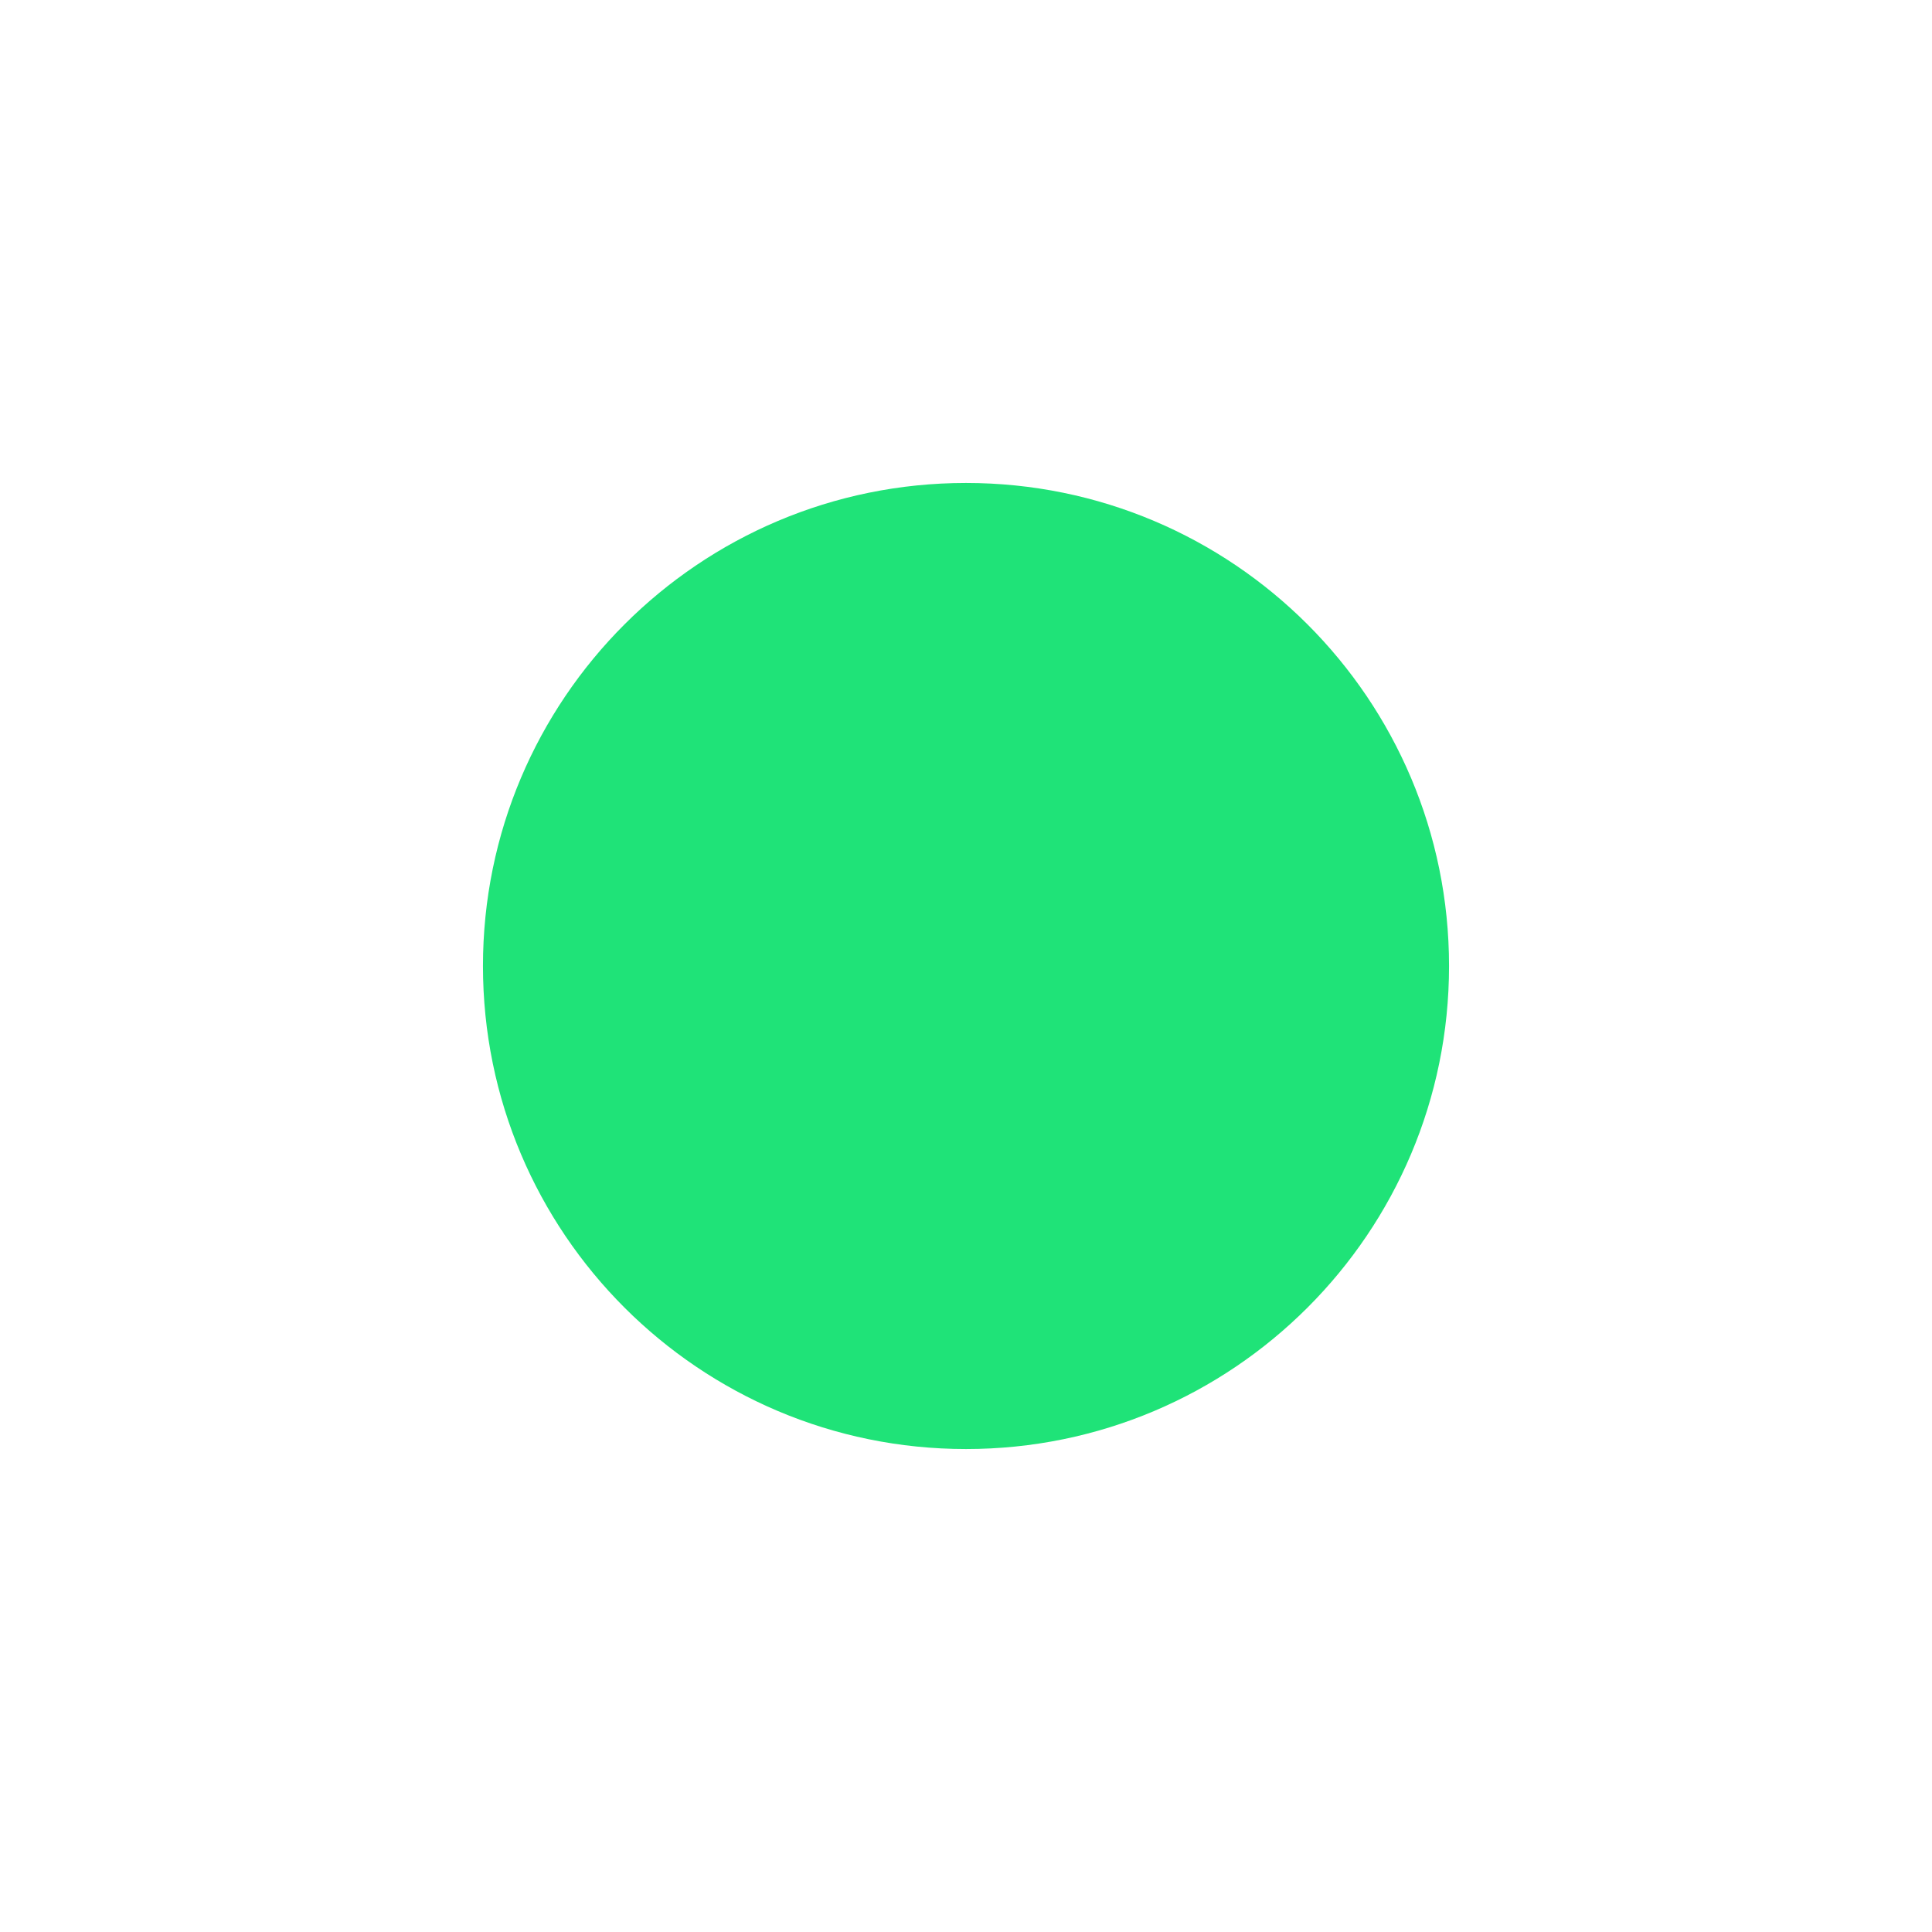
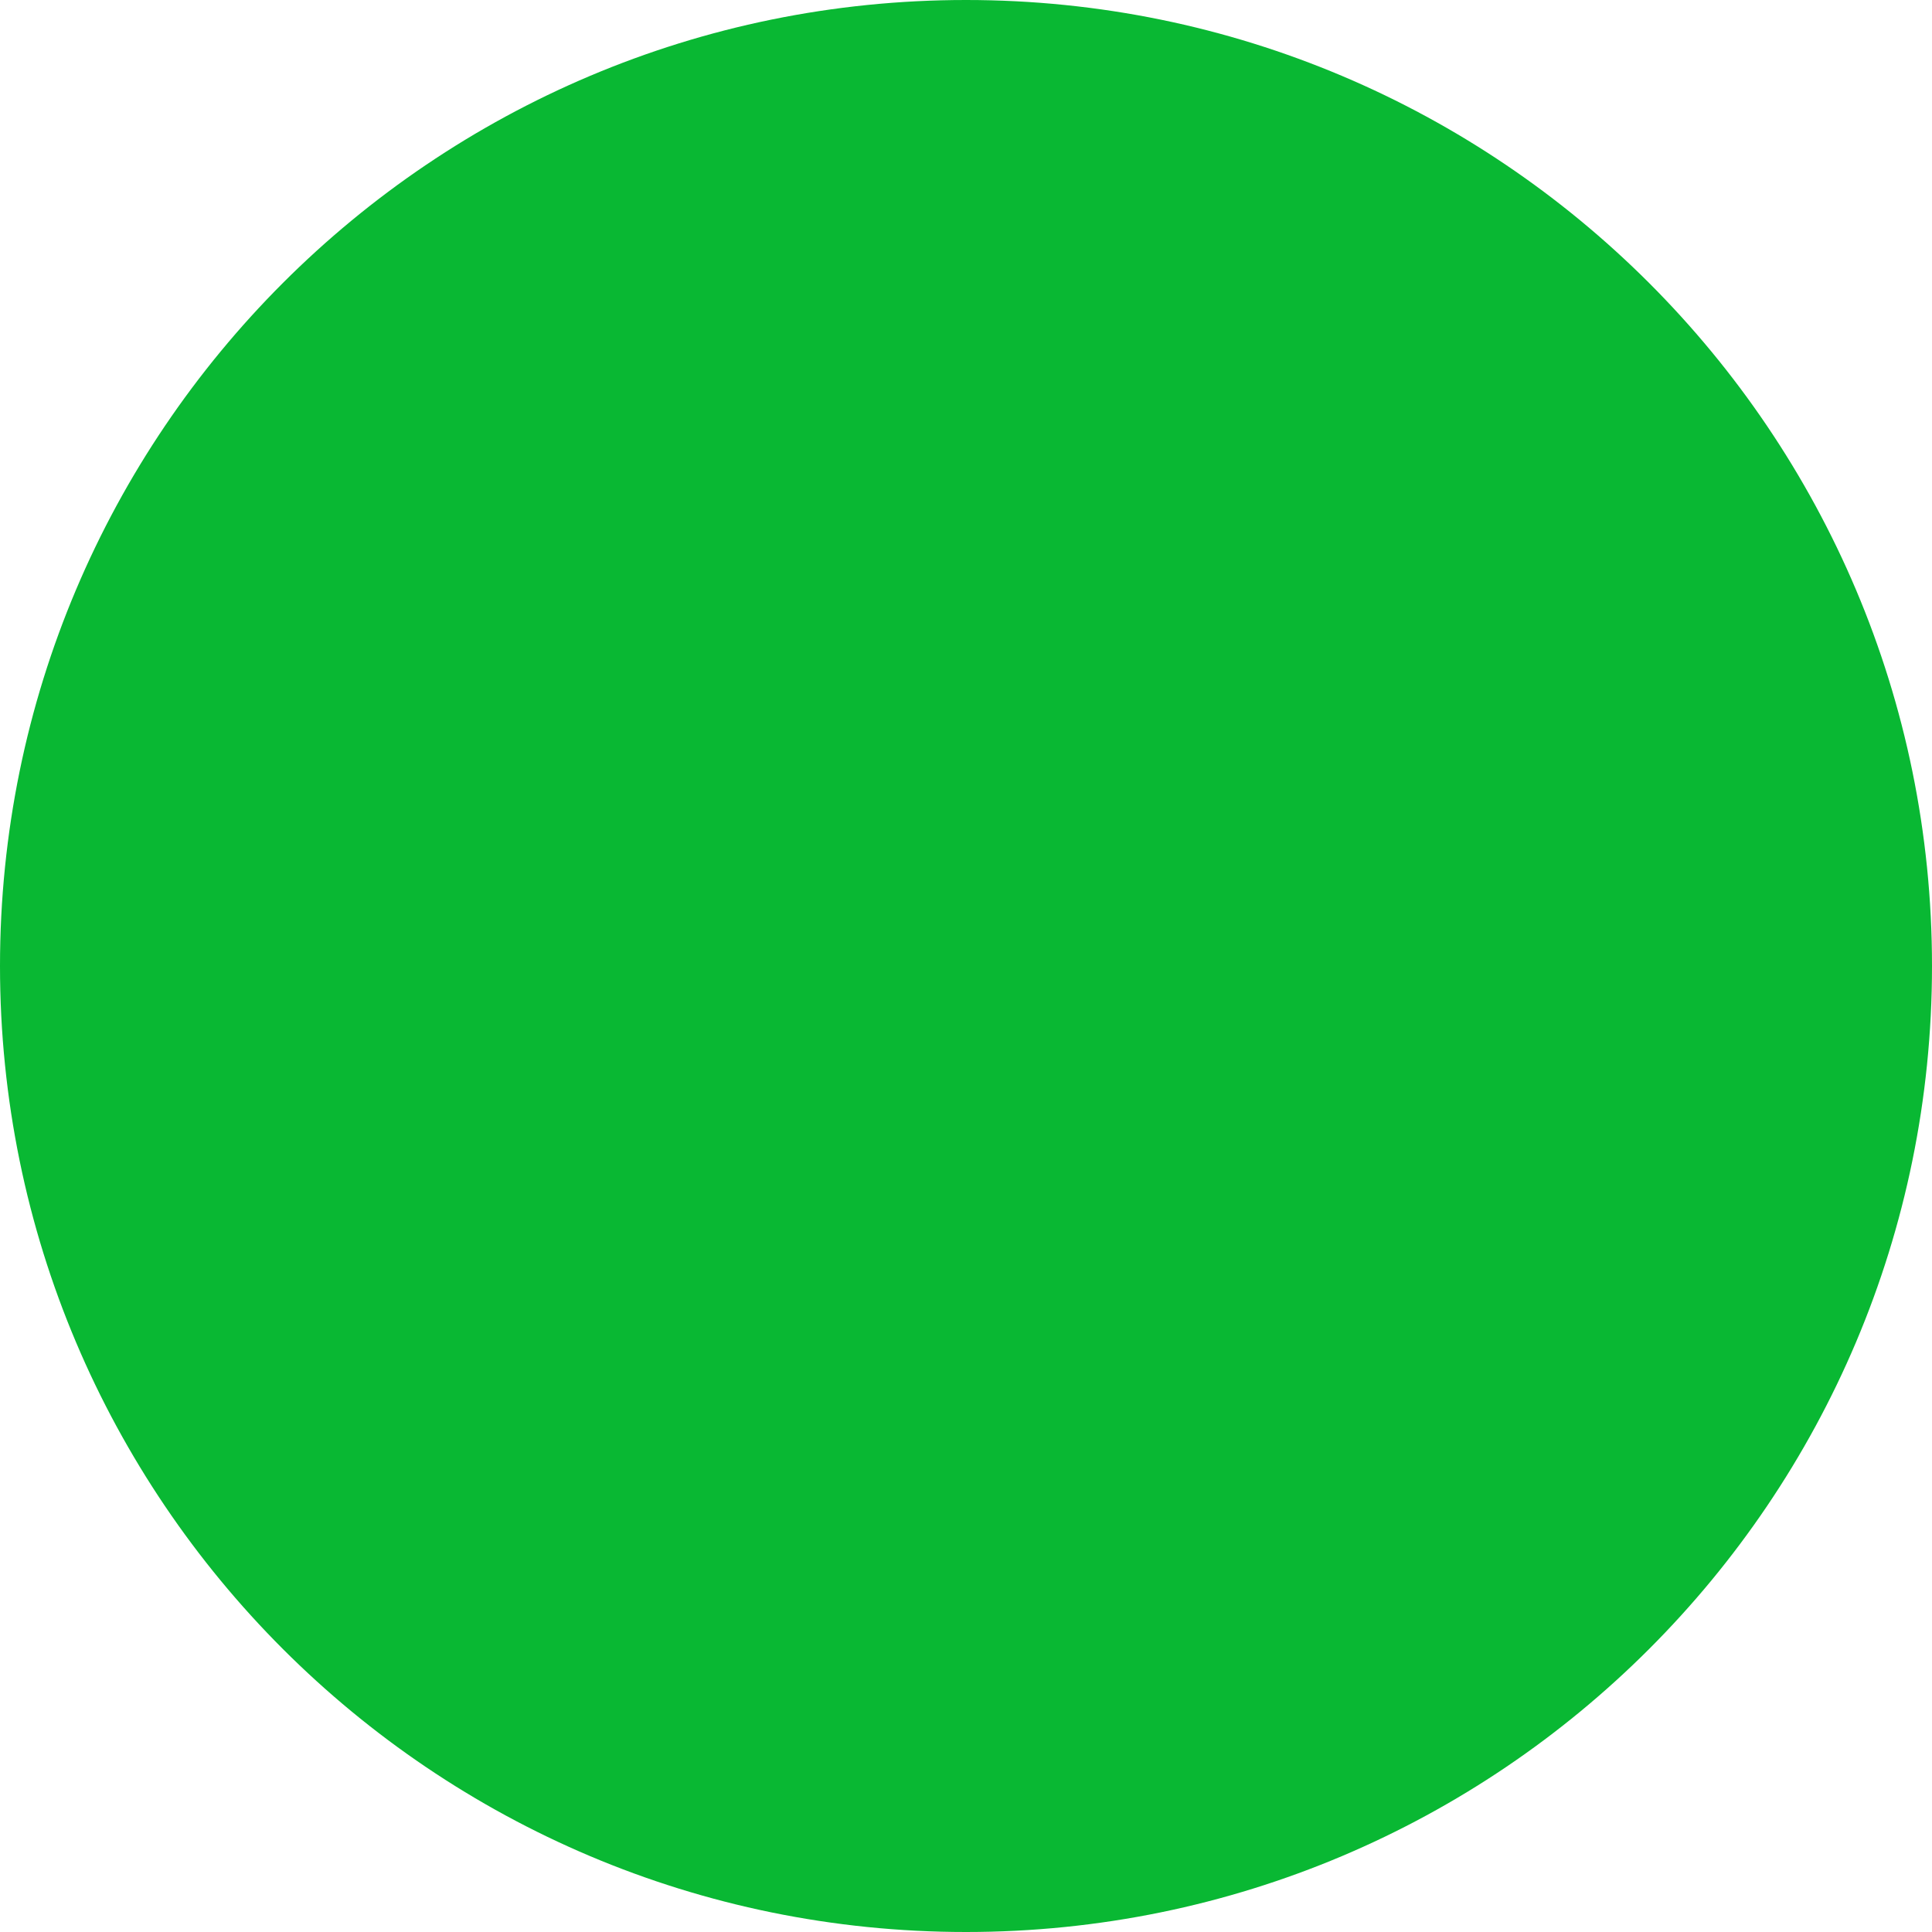
<svg xmlns="http://www.w3.org/2000/svg" width="100" height="100" viewBox="0 0 26.458 26.458" version="1.1" id="svg5">
  <defs id="defs2" />
  <g id="layer1">
-     <circle style="opacity:1;fill:#1fe378;fill-opacity:1;fill-rule:evenodd;stroke-width:0.165" id="path31" cx="13.229" cy="13.229" r="6.615" />
+     <circle style="opacity:1;fill:#09B833;fill-opacity:1;fill-rule:evenodd;stroke-width:0.331" id="path31" cx="13.229" cy="13.229" r="13.229" />
  </g>
</svg>
